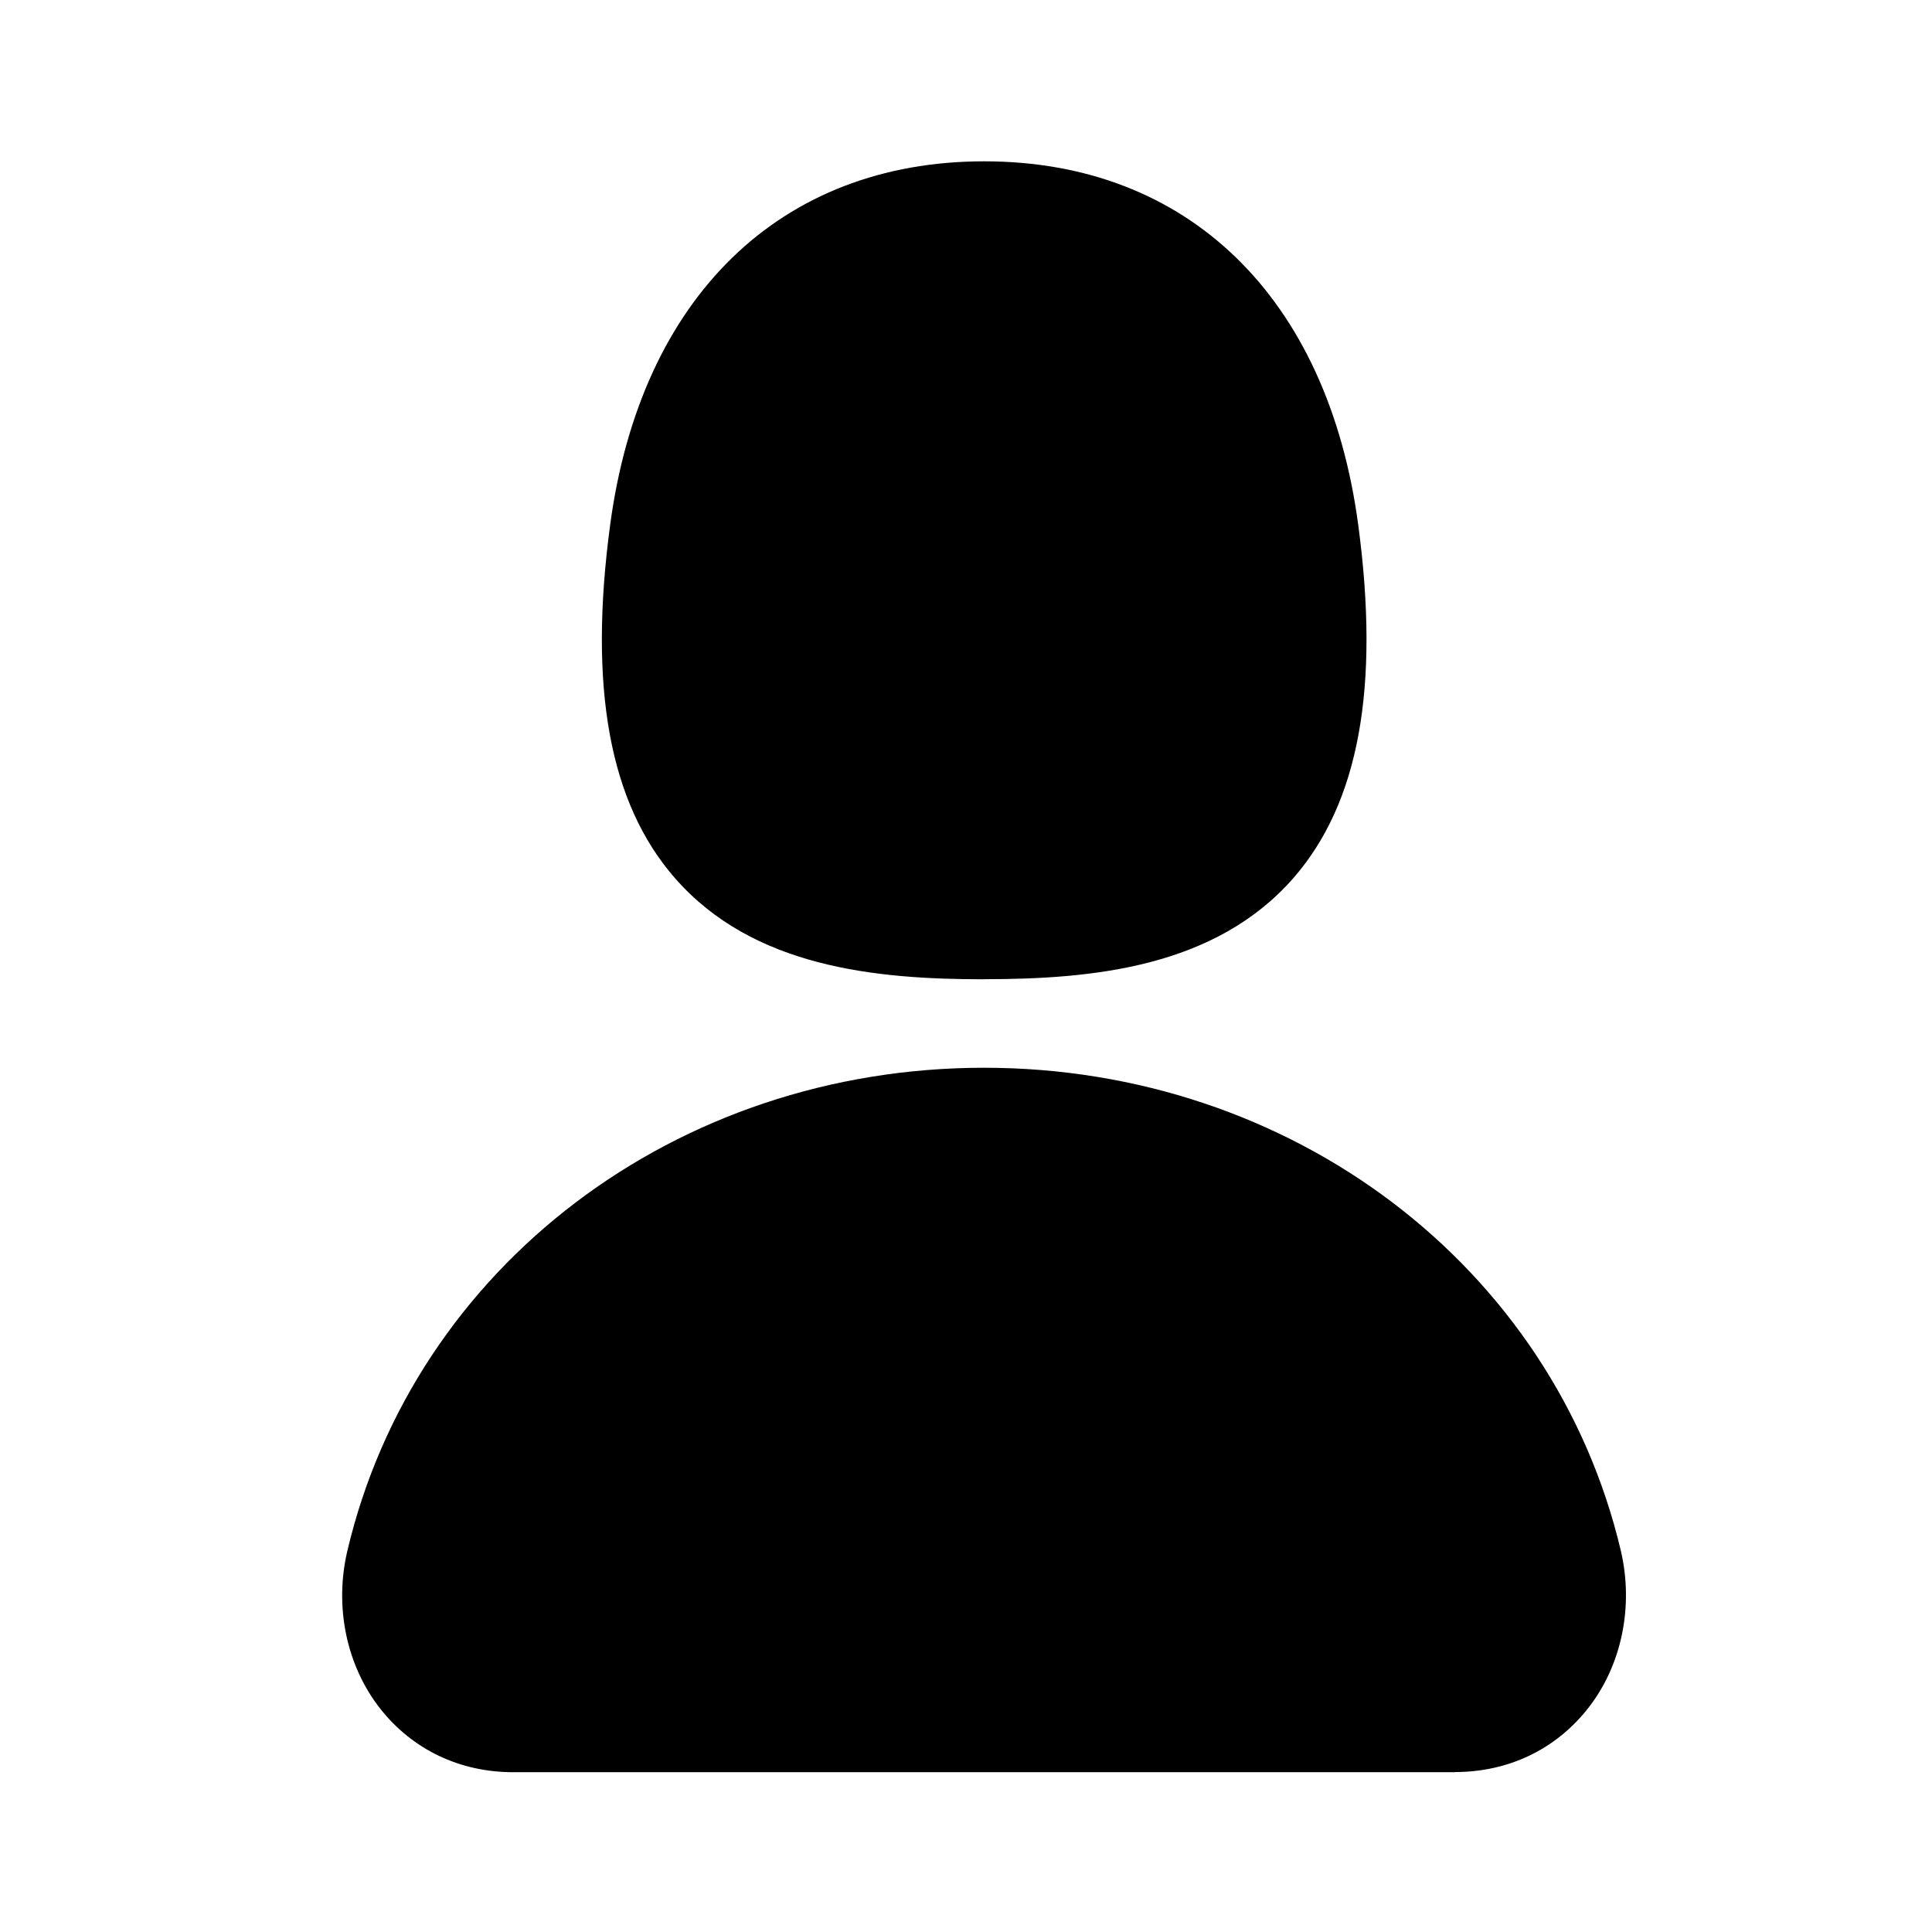
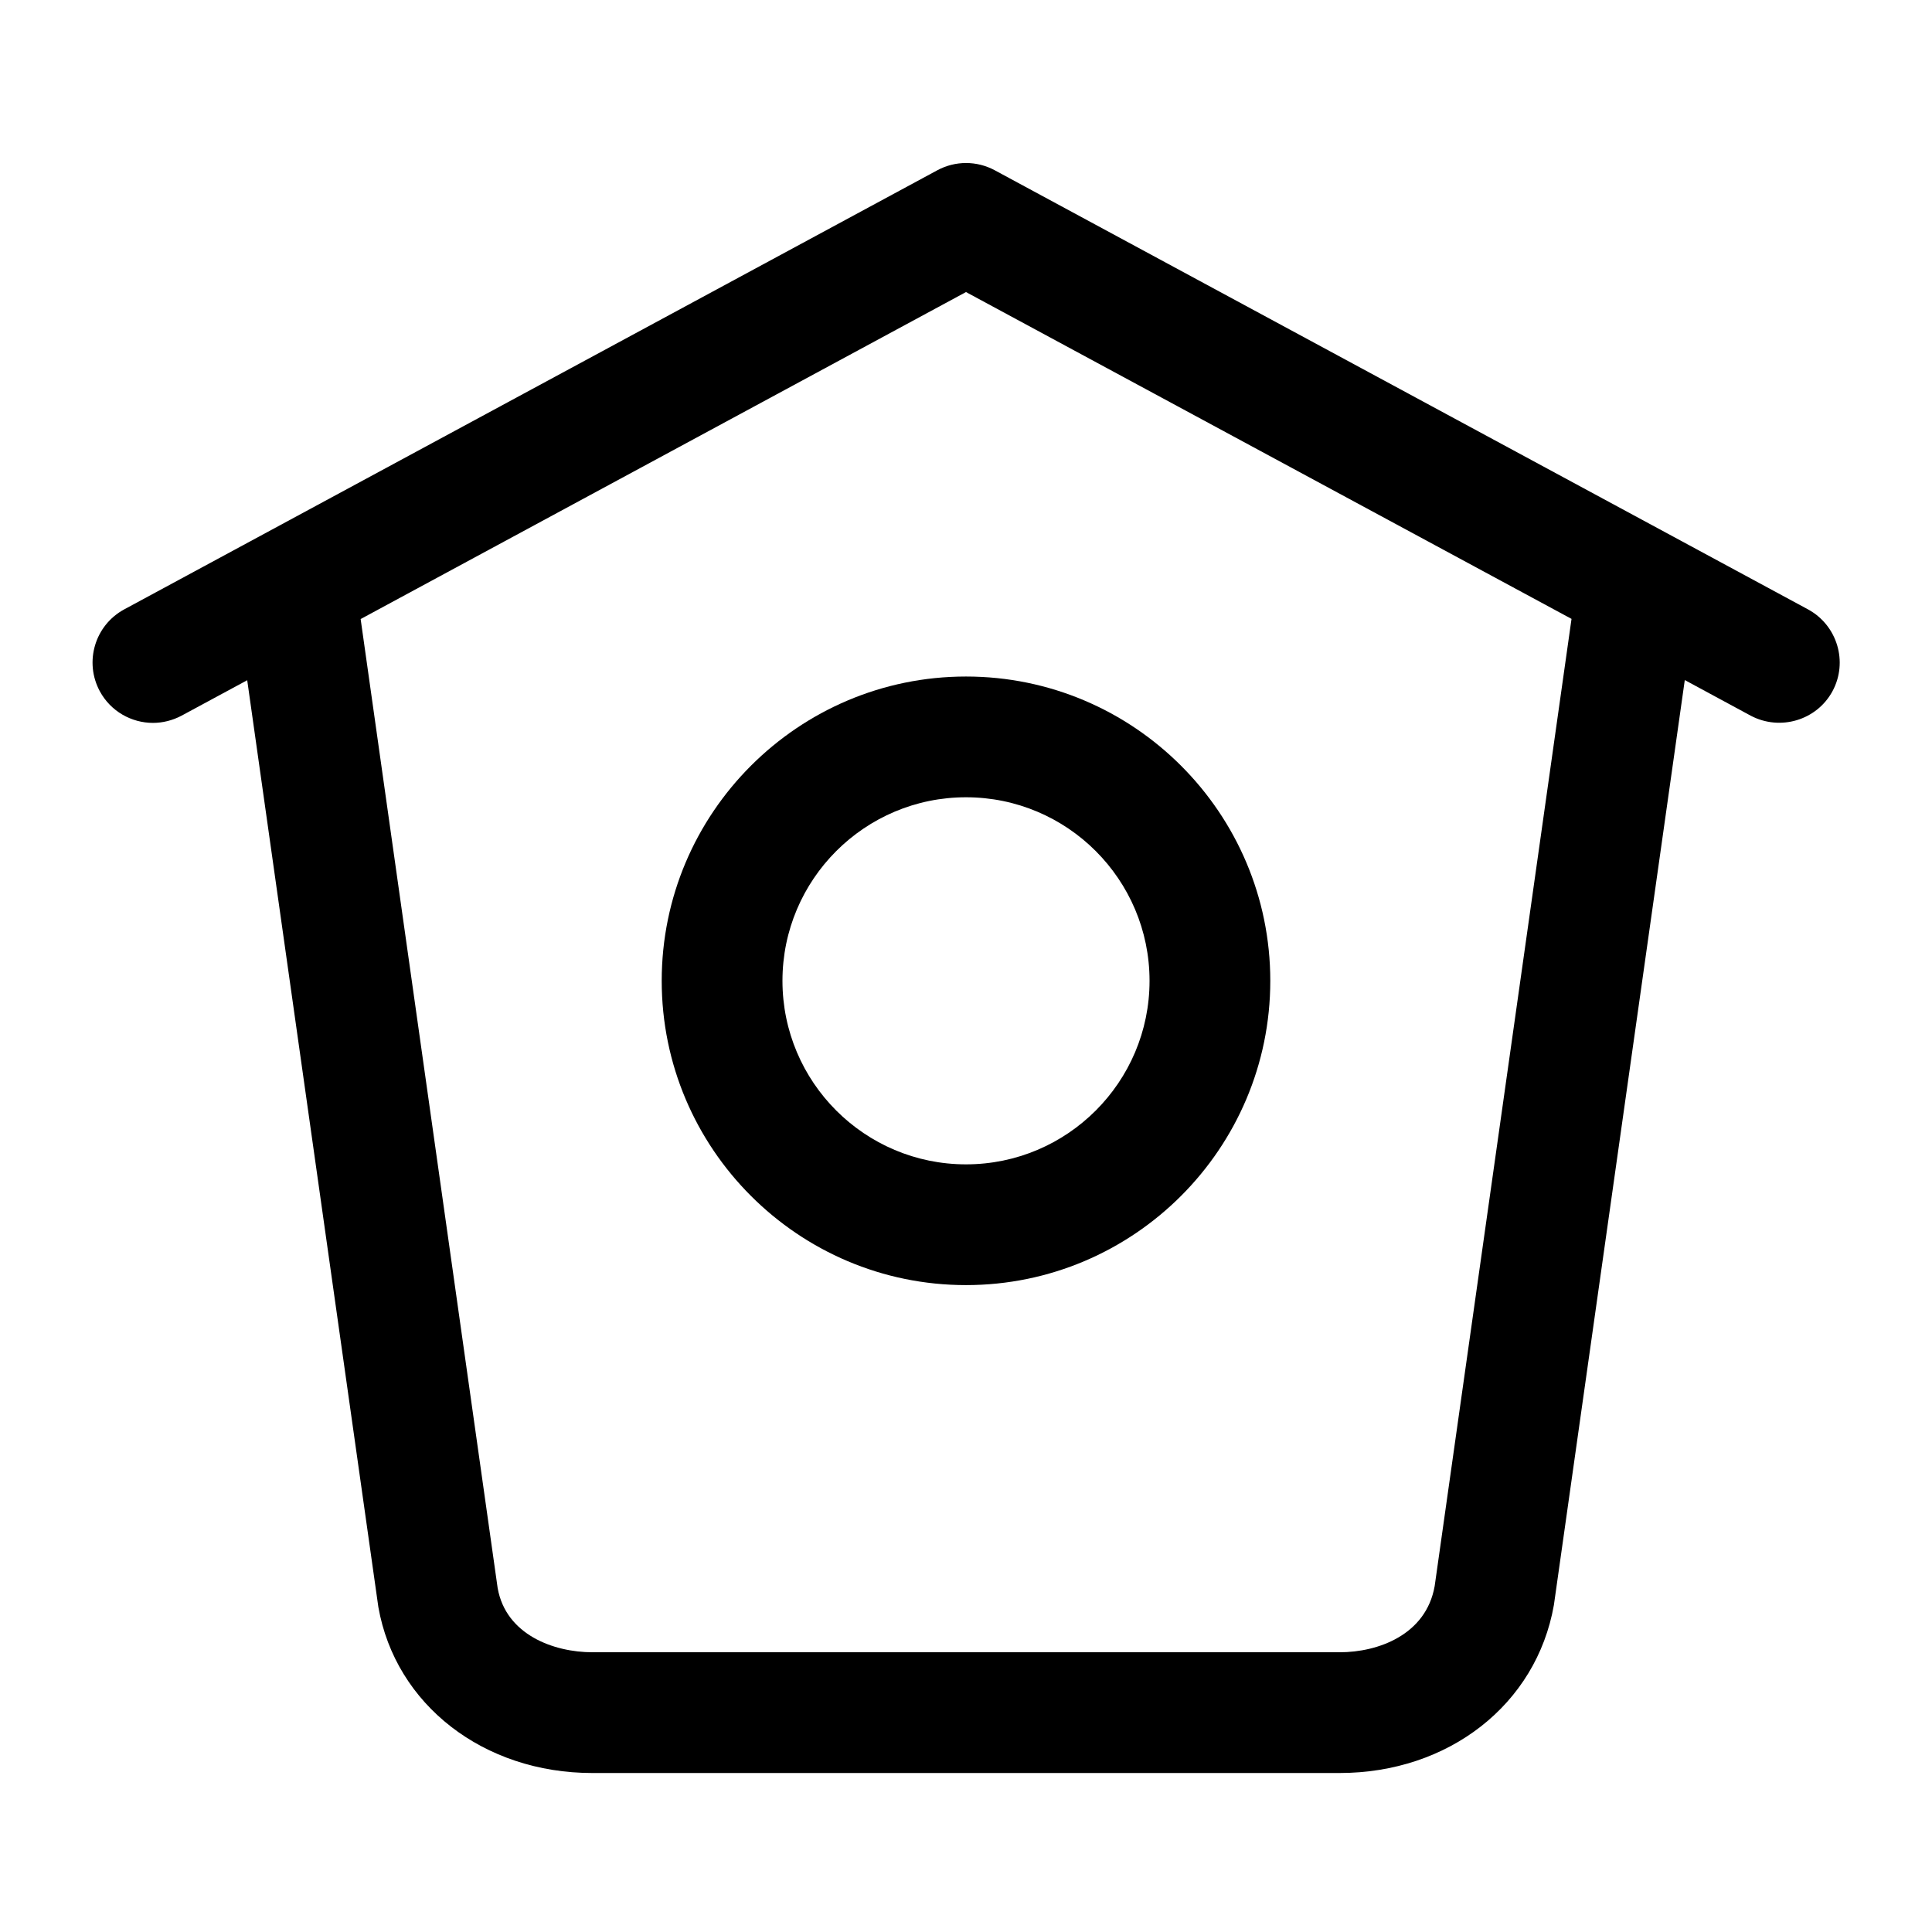
<svg xmlns="http://www.w3.org/2000/svg" viewBox="0 0 24 24" aria-hidden="true" class="r-1nao33i r-4qtqp9 r-yyyyoo r-lwhw9o r-dnmrzs r-bnwqim r-1plcrui r-lrvibr r-cnnz9e">
  <g>
-     <path d="M12.225 12.165c-1.356 0-2.872-.15-3.84-1.256-.814-.93-1.077-2.368-.805-4.392.38-2.826 2.116-4.513 4.646-4.513s4.267 1.687 4.646 4.513c.272 2.024.008 3.46-.806 4.392-.97 1.106-2.485 1.255-3.84 1.255zm5.849 9.85H6.376c-.663 0-1.25-.28-1.65-.786-.422-.534-.576-1.27-.41-1.968.834-3.53 4.086-5.997 7.908-5.997s7.074 2.466 7.91 5.997c.164.698.01 1.434-.412 1.967-.4.505-.985.785-1.648.785z" />
+     <path d="M22.46 7.57L12.357 2.115c-.223-.12-.49-.12-.713 0L1.543 7.57c-.364.197-.5.652-.303 1.017.135.25.394.393.66.393.12 0 .243-.03.356-.09l.815-.44L4.7 19.963c.214 1.215 1.308 2.062 2.658 2.062h9.282c1.352 0 2.445-.848 2.663-2.087l1.626-11.49.818.442c.364.193.82.06 1.017-.304.196-.363.06-.818-.304-1.016zm-4.638 12.133c-.107.606-.703.822-1.18.822H7.36c-.48 0-1.075-.216-1.178-.798L4.48 7.69 12 3.628l7.522 4.06-1.7 12.015z" />
+     <path d="M8.22 12.184c0 2.084 1.695 3.78 3.78 3.78s3.78-1.696 3.78-3.78-1.695-3.78-3.78-3.78-3.78 1.696-3.78 3.78zm6.06 0c0 1.258-1.022 2.28-2.28 2.28s-2.28-1.022-2.28-2.28 1.022-2.28 2.28-2.28 2.28 1.022 2.28 2.28z" />
  </g>
</svg>
